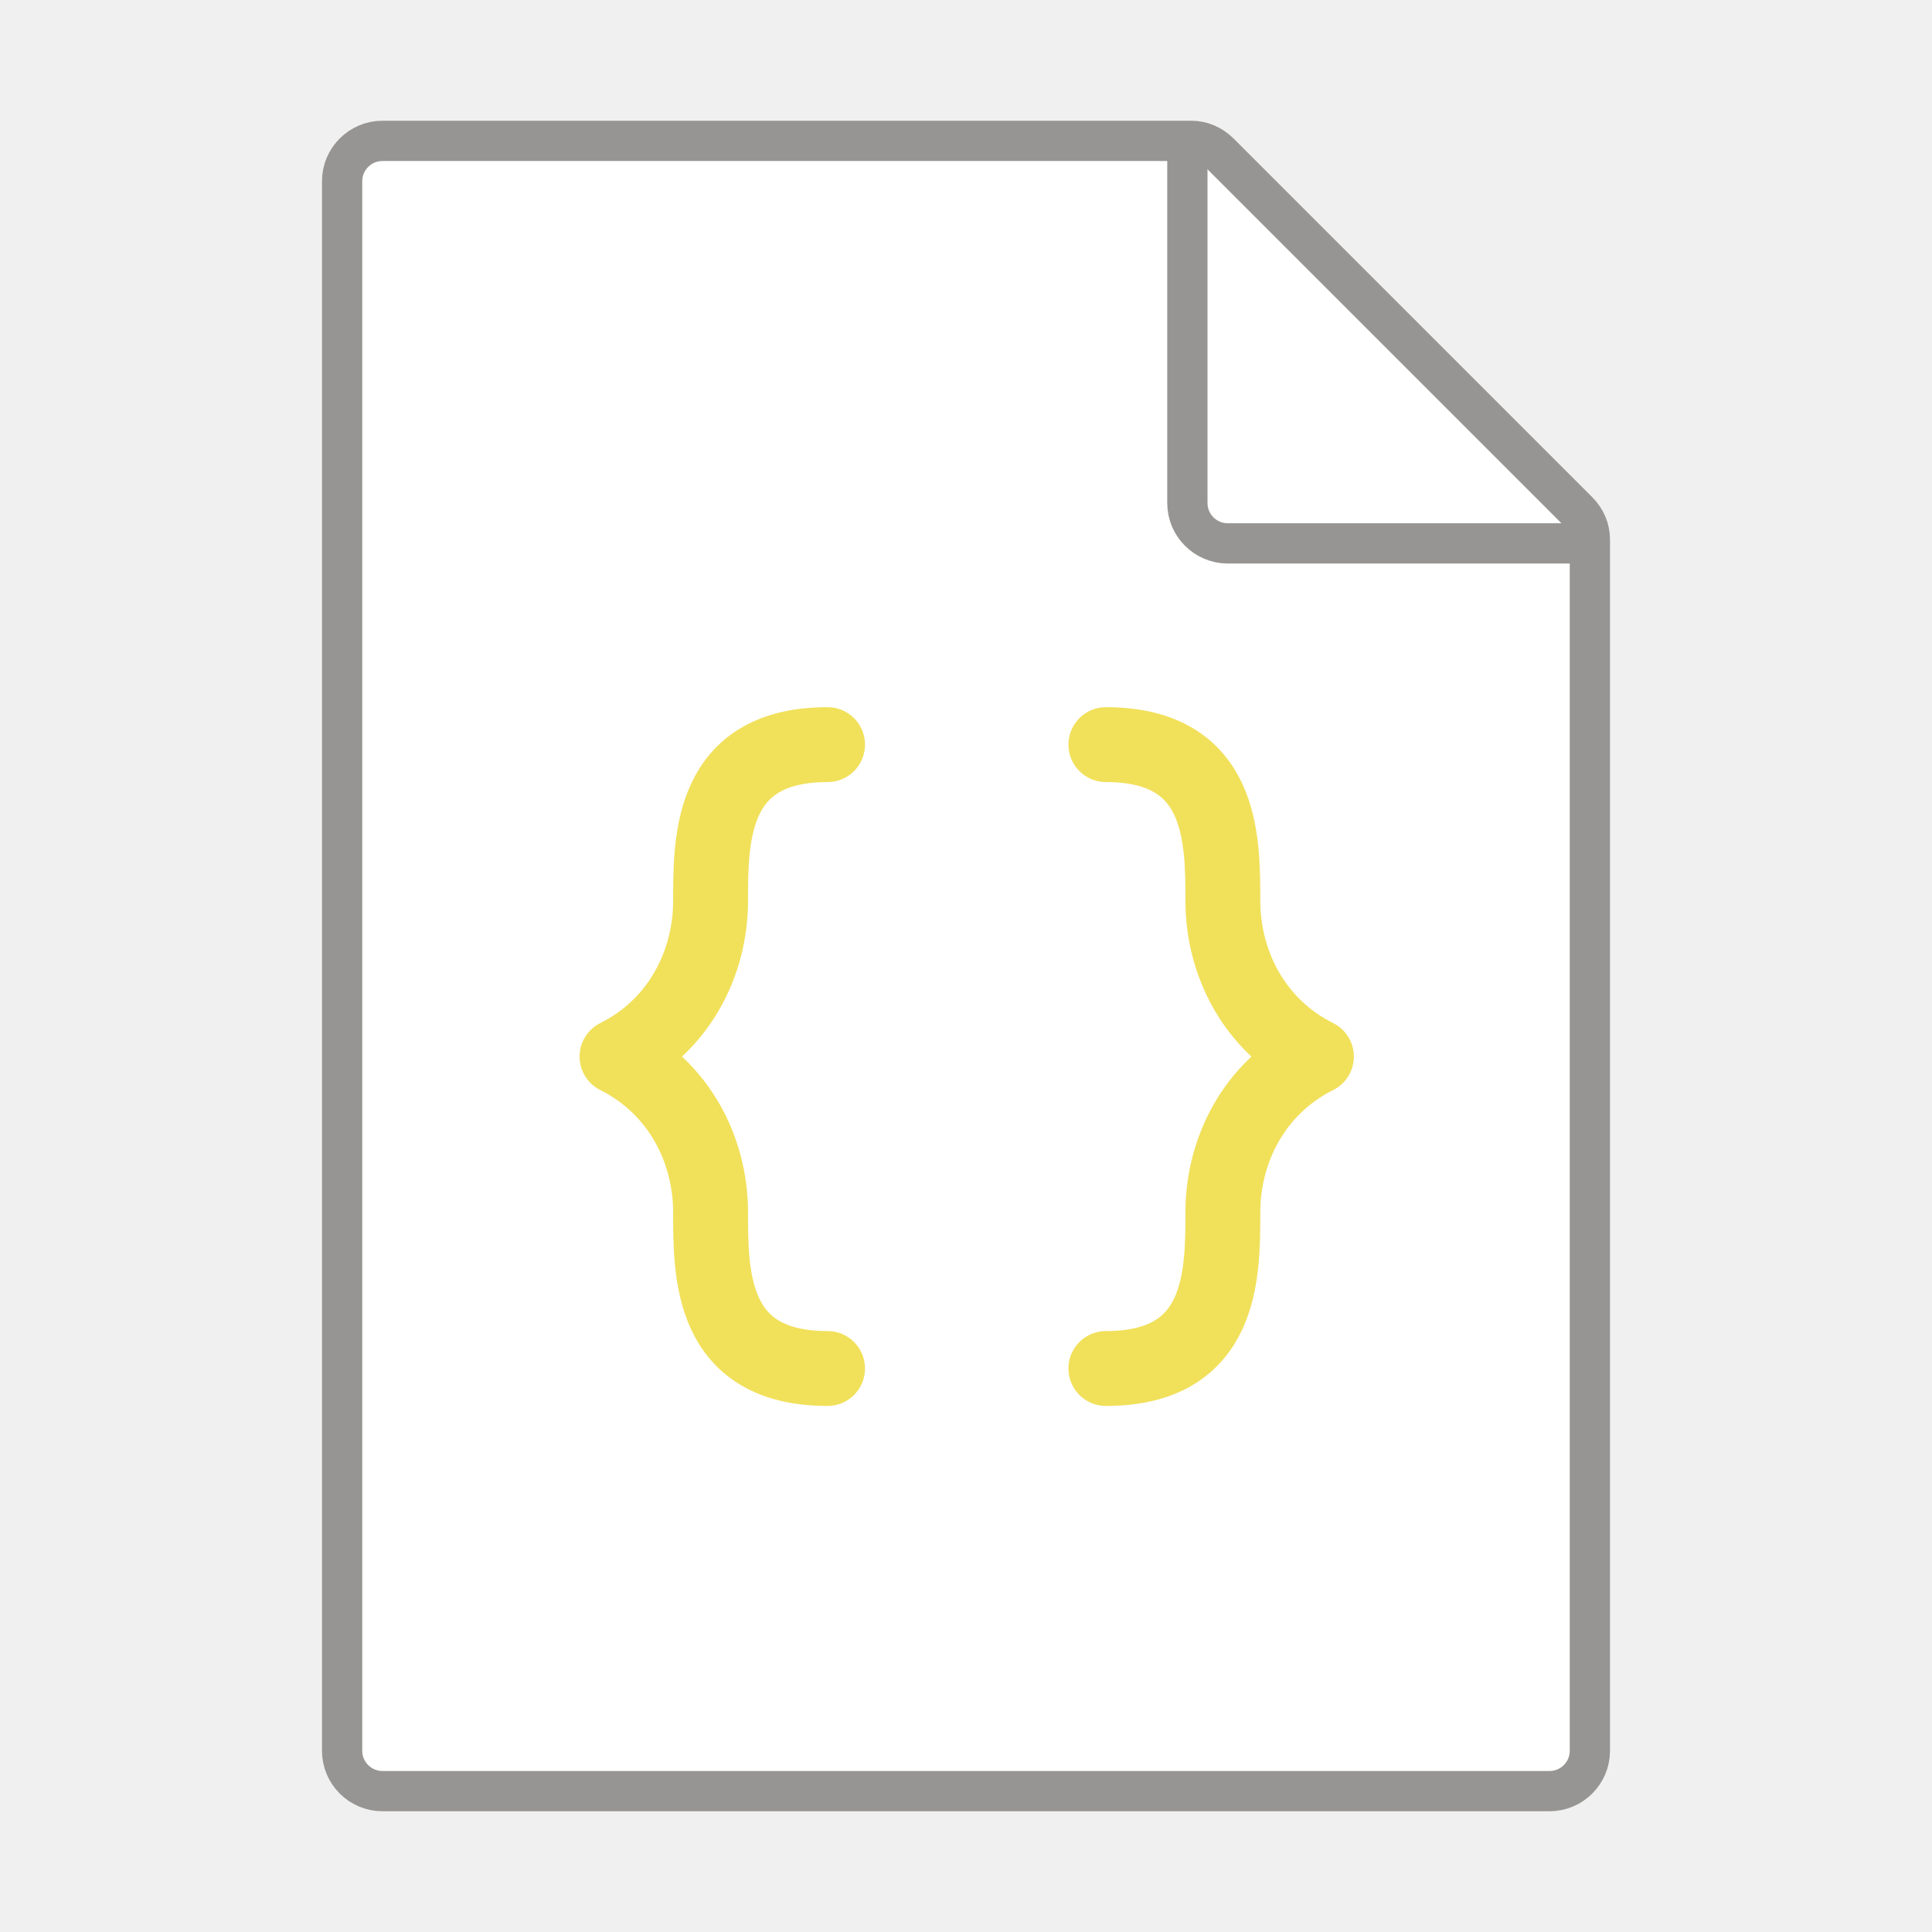
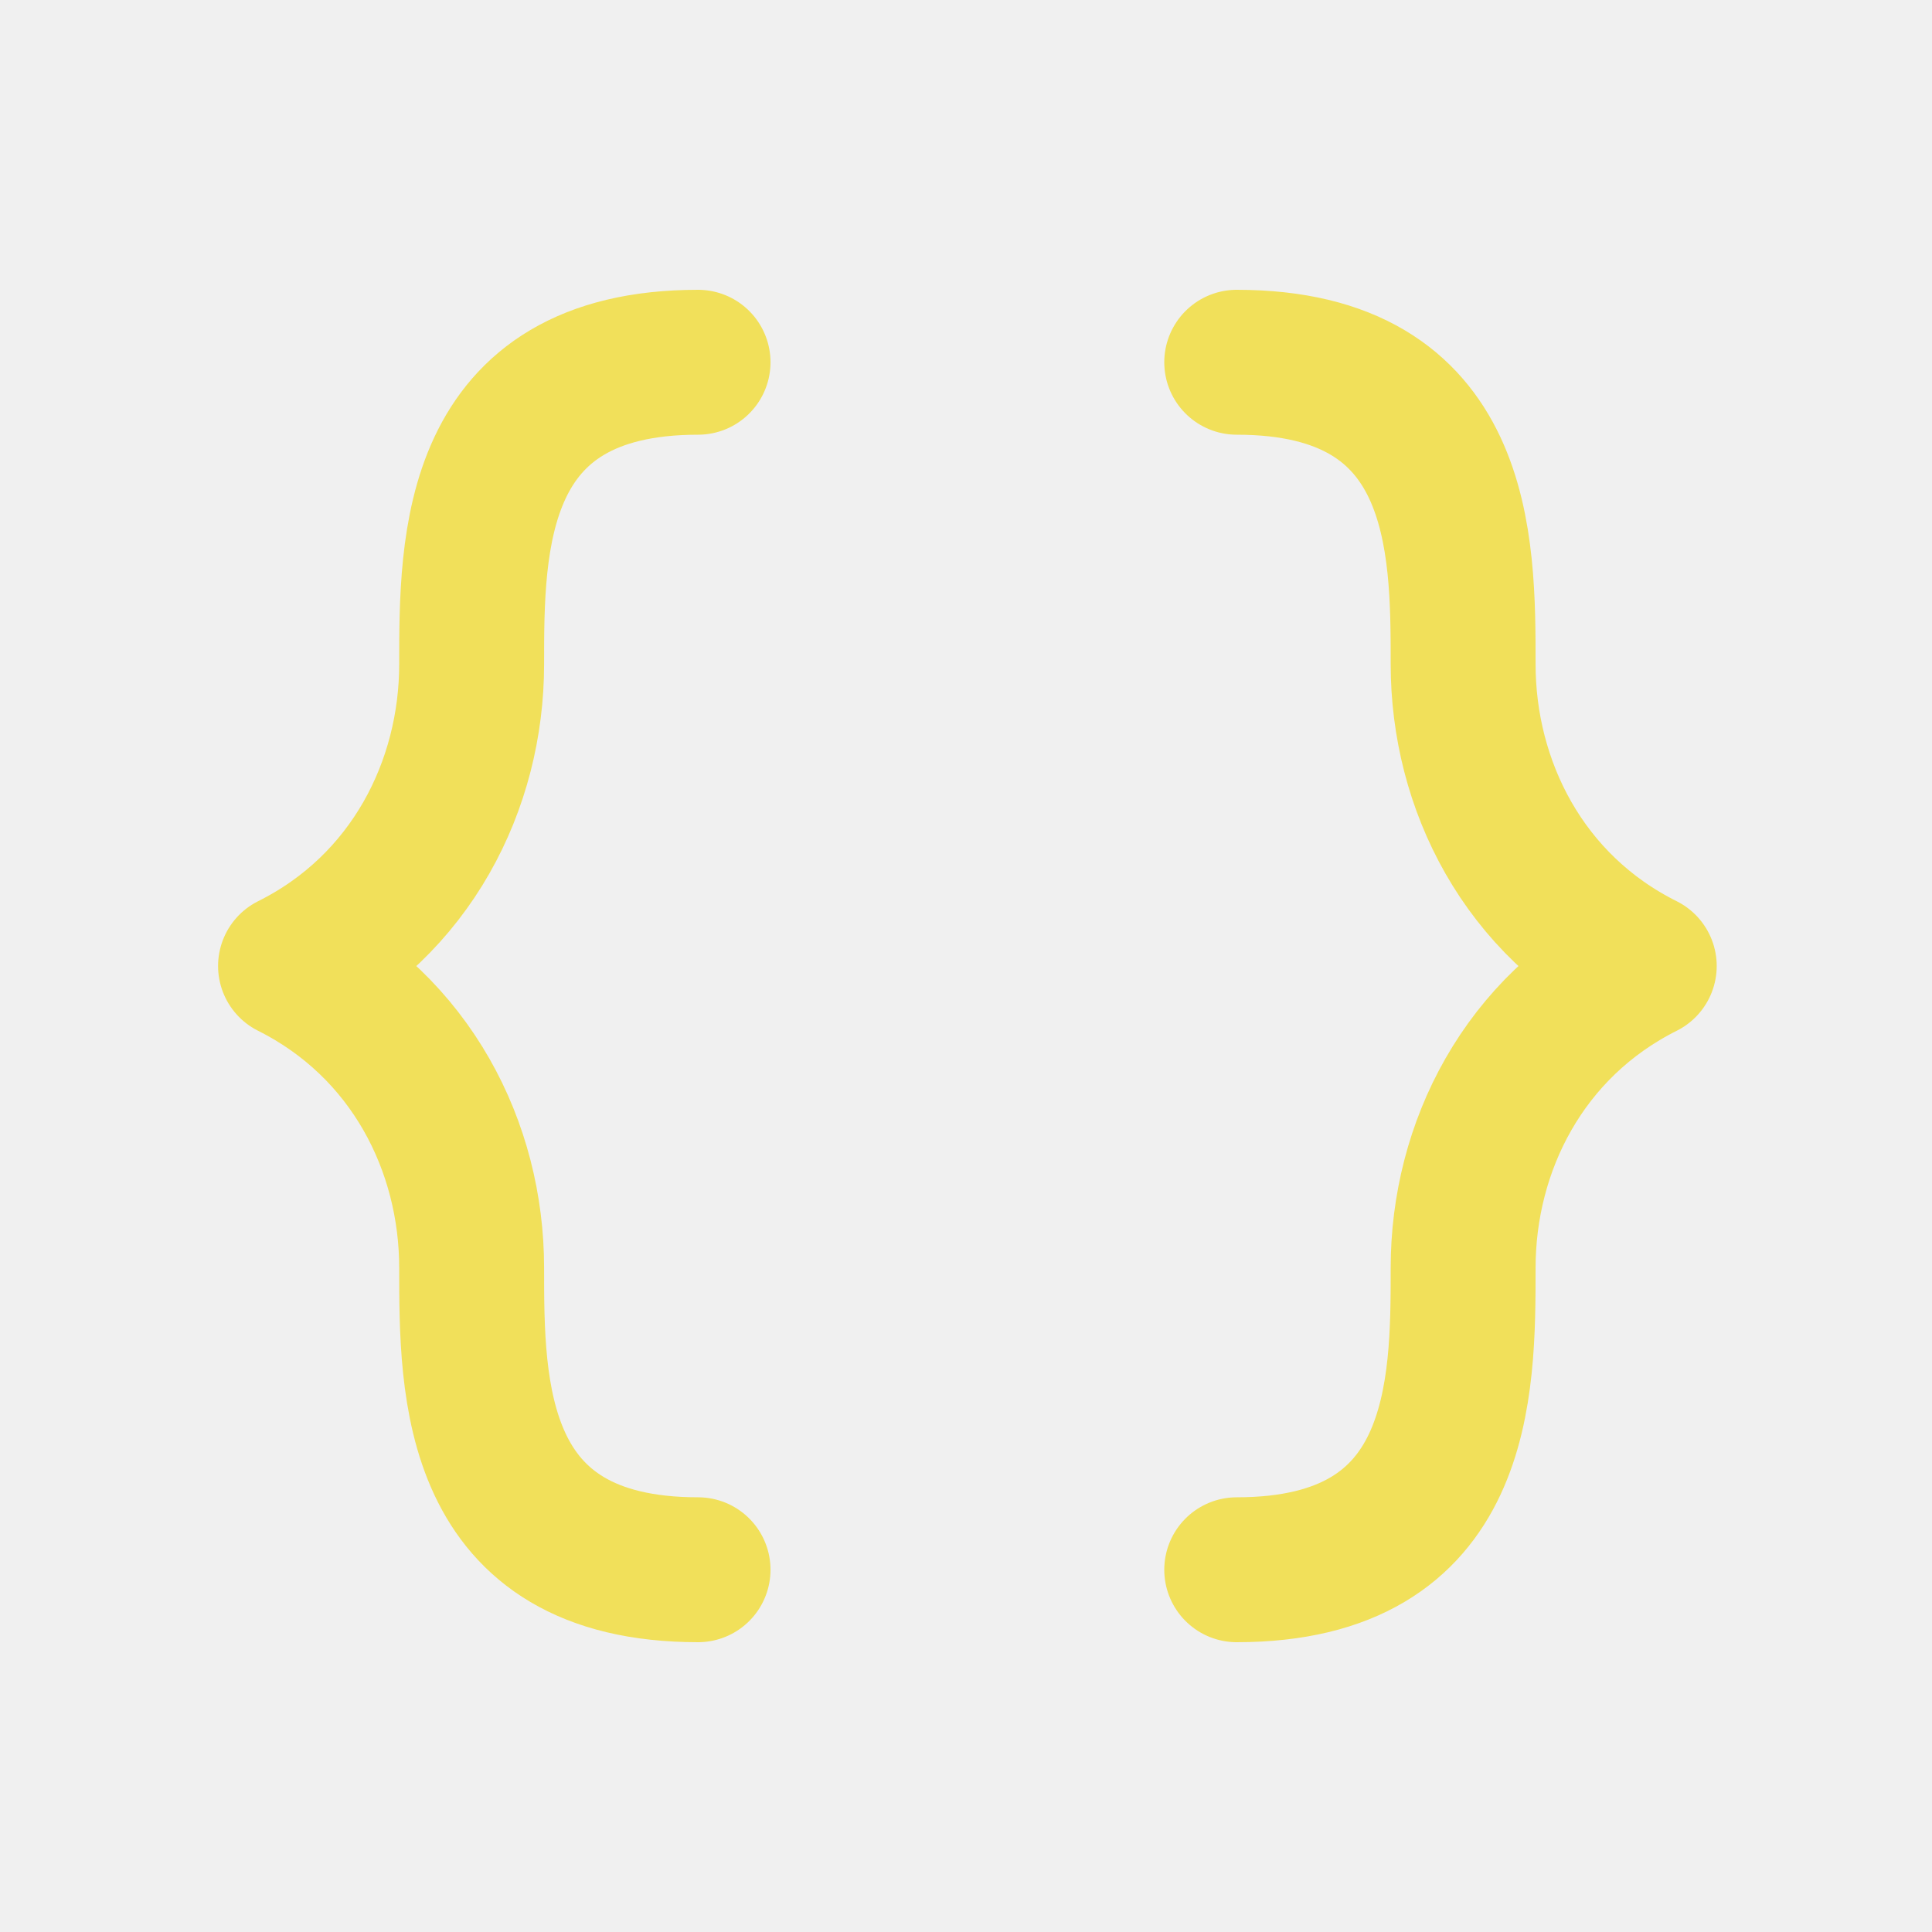
- <svg xmlns="http://www.w3.org/2000/svg" viewBox="0 0 96 96" xml:space="preserve">
-   <path d="M59.2 7H19c-1.1 0-2 .9-2 2v78c0 1.1.9 2 2 2h58c1.1 0 2-.9 2-2V26.8c0-.5-.2-1-.6-1.4L60.6 7.6c-.4-.4-.9-.6-1.4-.6z" style="fill:#fff;stroke:#979593;stroke-width:2;stroke-miterlimit:10" />
-   <path d="M59 7v18c0 1.1.9 2 2 2h18" style="fill:none;stroke:#979593;stroke-width:2;stroke-miterlimit:10" />
-   <g transform="translate(23.20,27.70) scale(3.100)" fill="none">
-     <path d="M5.781 3C3.906 3 3.906 4.5 3.906 5.5C3.906 6.5 3.406 7.501 2.406 8C3.406 8.501 3.906 9.5 3.906 10.5C3.906 11.5 3.906 13 5.781 13" stroke="#f1e05a" stroke-width="1.2" stroke-linecap="round" stroke-linejoin="round" />
-     <path d="M10.242 3C12.117 3 12.117 4.5 12.117 5.5C12.117 6.5 12.617 7.501 13.617 8C12.617 8.501 12.117 9.5 12.117 10.5C12.117 11.5 12.117 13 10.242 13" stroke="#f1e05a" stroke-width="1.2" stroke-linecap="round" stroke-linejoin="round" />
-   </g>
+ <svg xmlns="http://www.w3.org/2000/svg" width="16" height="16" viewBox="0 0 16 16" fill="none">
+   <path d="M5.781 3C3.906 3 3.906 4.5 3.906 5.5C3.906 6.5 3.406 7.501 2.406 8C3.406 8.501 3.906 9.5 3.906 10.5C3.906 11.5 3.906 13 5.781 13" stroke="#f1e05a" stroke-width="1.2" stroke-linecap="round" stroke-linejoin="round" />
+   <path d="M10.242 3C12.117 3 12.117 4.5 12.117 5.5C12.117 6.5 12.617 7.501 13.617 8C12.617 8.501 12.117 9.5 12.117 10.5C12.117 11.5 12.117 13 10.242 13" stroke="#f1e05a" stroke-width="1.2" stroke-linecap="round" stroke-linejoin="round" />
</svg>
